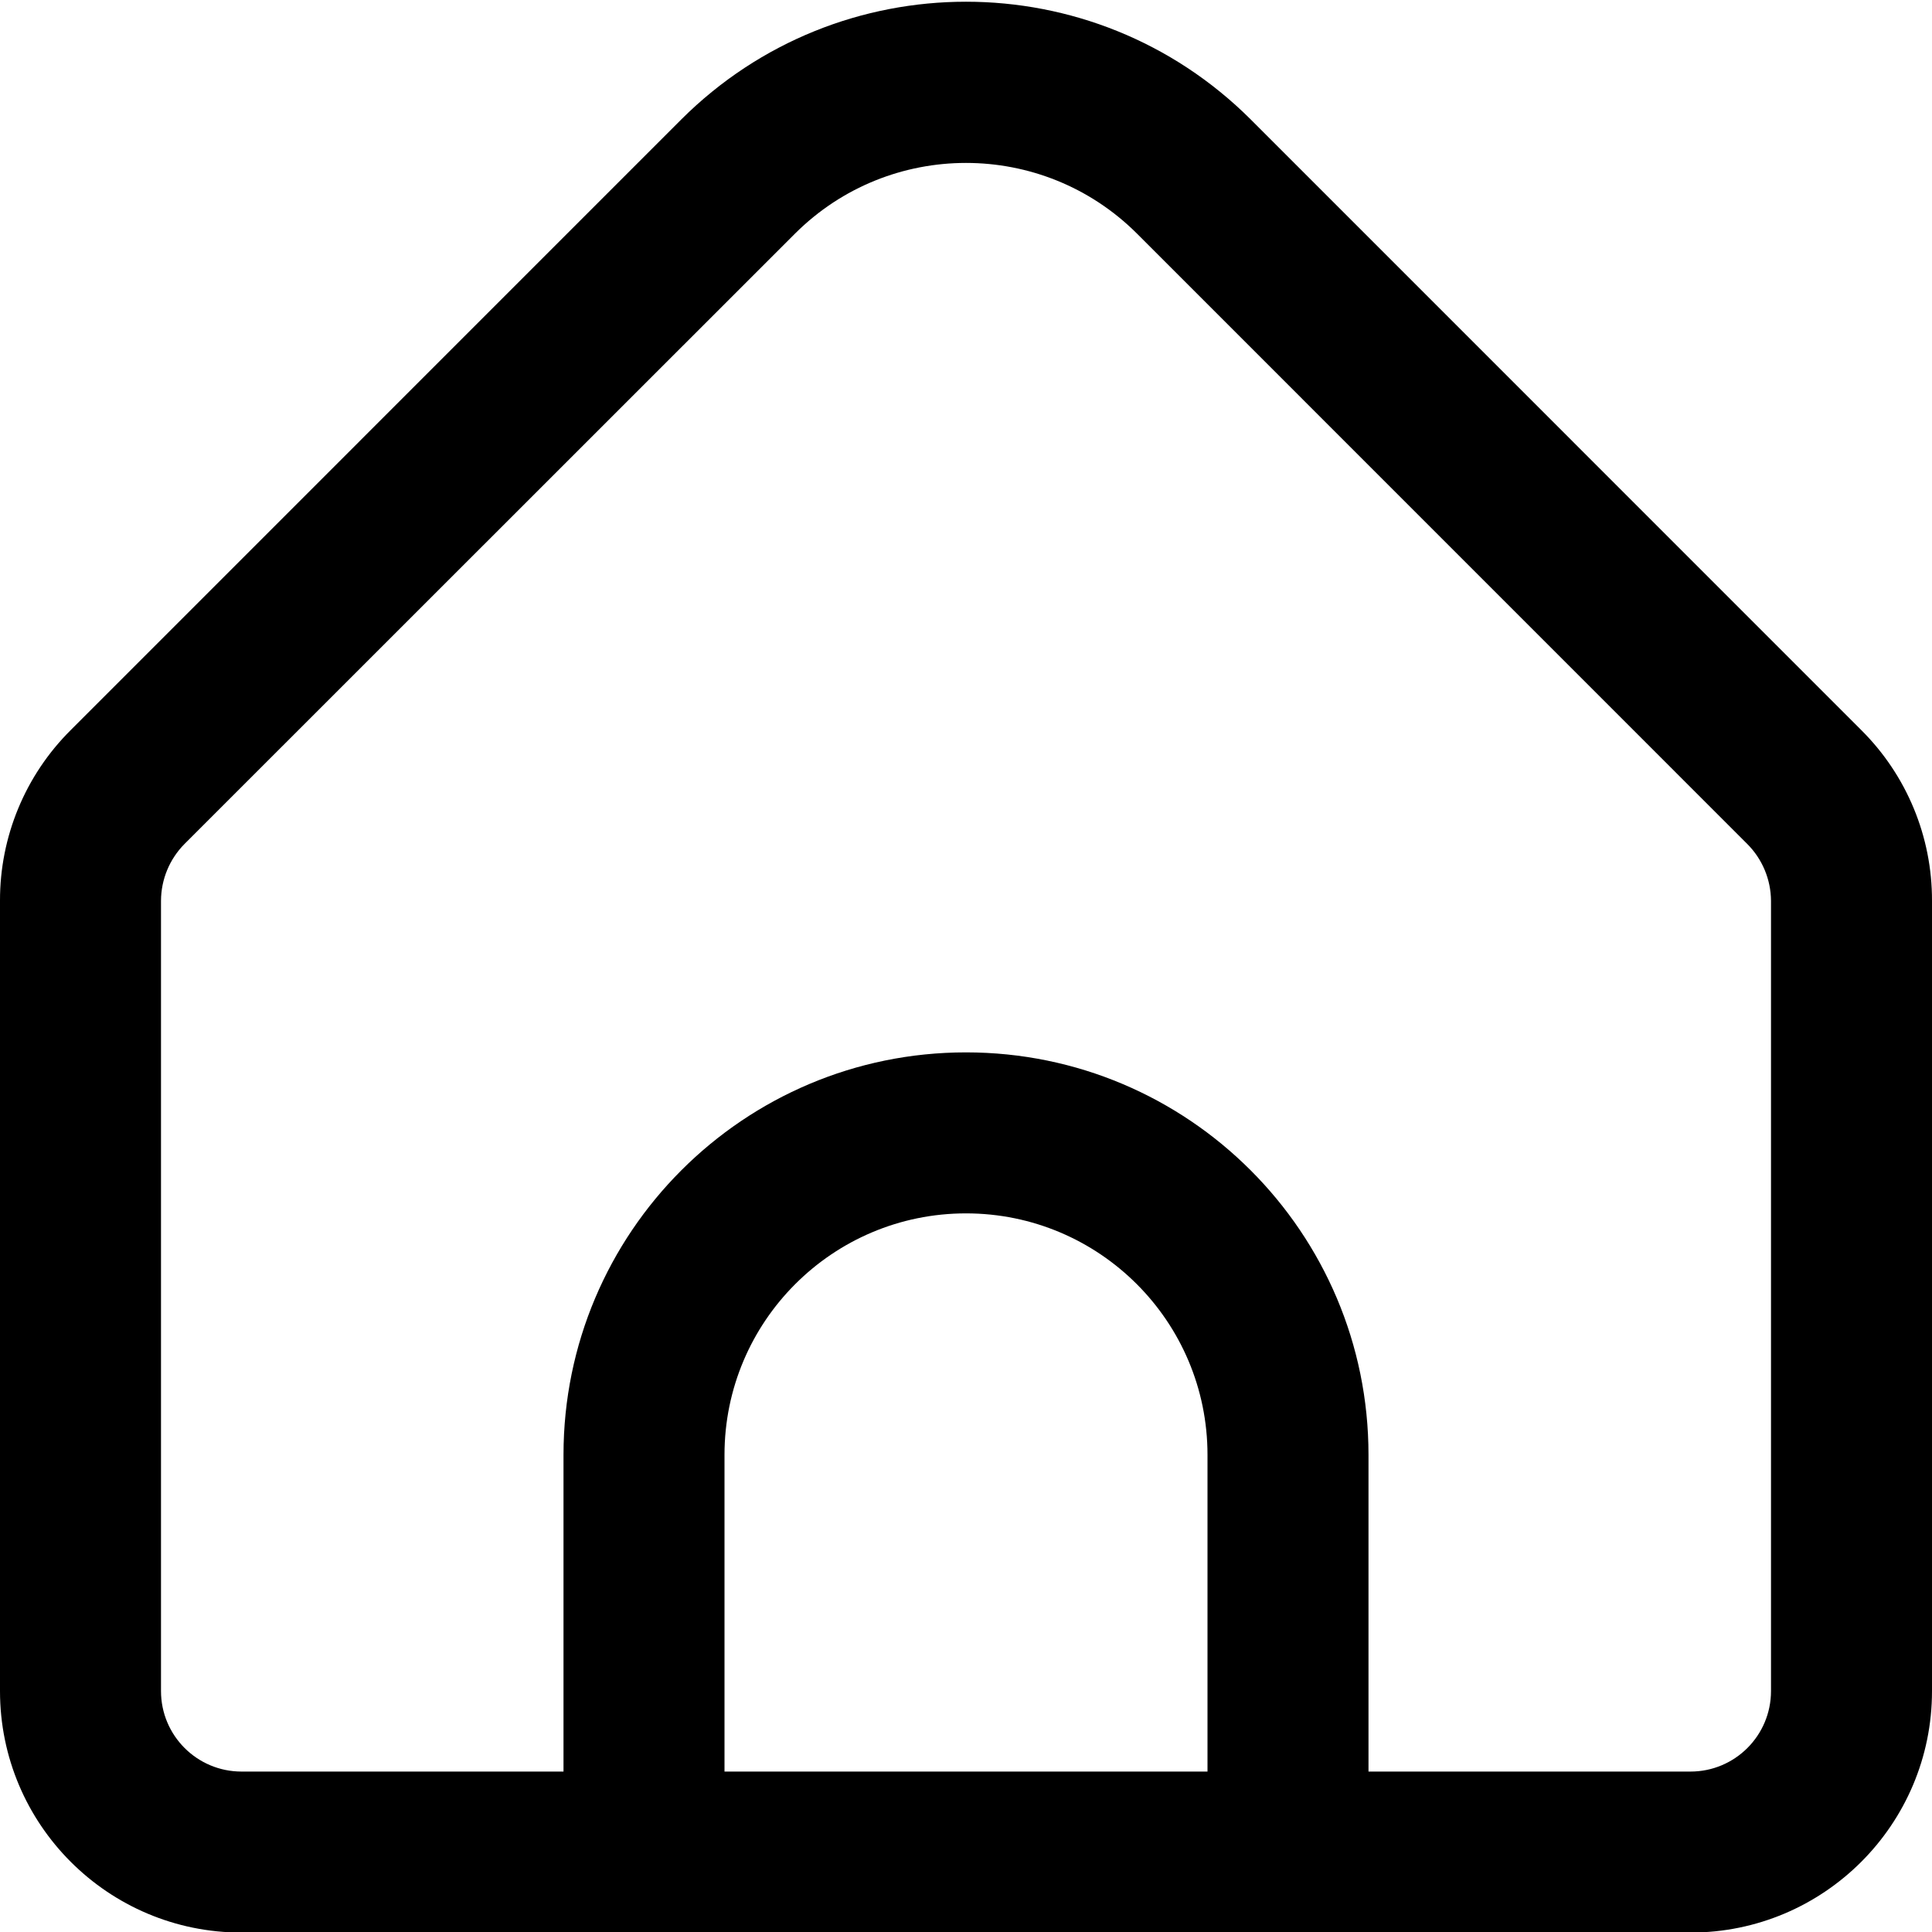
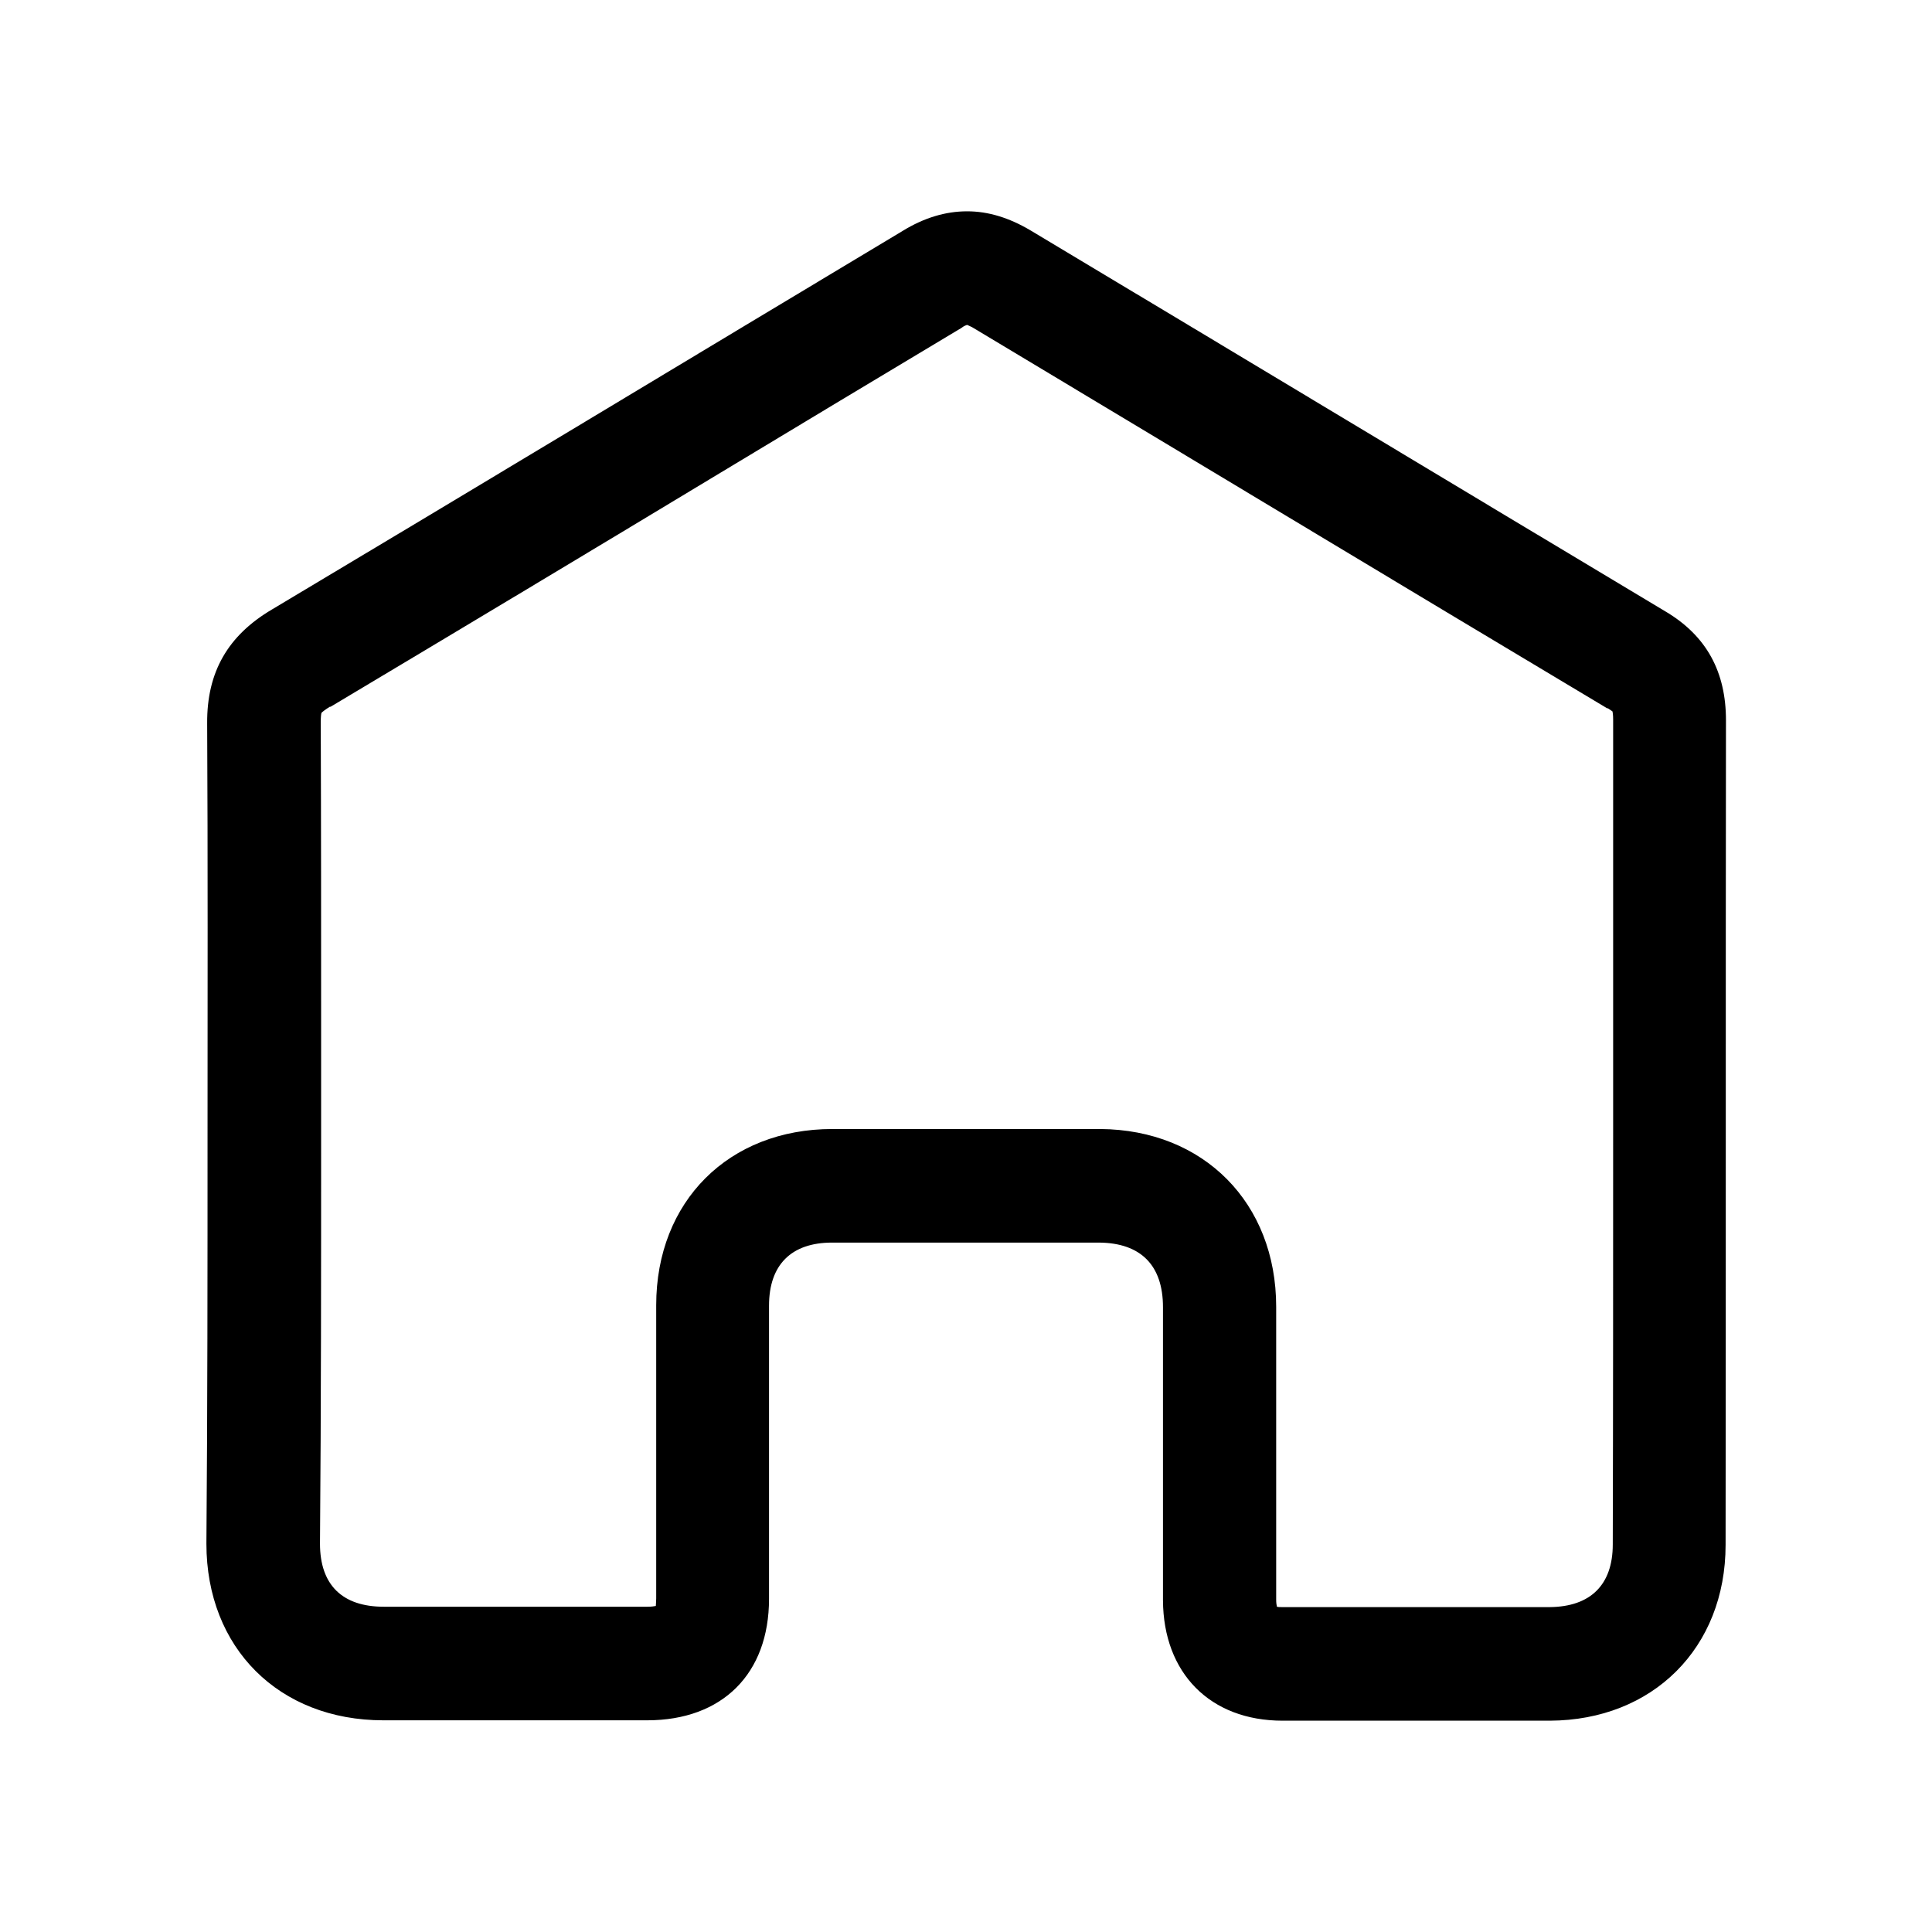
- <svg xmlns="http://www.w3.org/2000/svg" id="Outline" viewBox="0 0 24 24" width="512" height="512">
-   <path d="M23.121,9.069,15.536,1.483a5.008,5.008,0,0,0-7.072,0L.879,9.069A2.978,2.978,0,0,0,0,11.19v9.817a3,3,0,0,0,3,3H21a3,3,0,0,0,3-3V11.19A2.978,2.978,0,0,0,23.121,9.069ZM15,22.007H9V18.073a3,3,0,0,1,6,0Zm7-1a1,1,0,0,1-1,1H17V18.073a5,5,0,0,0-10,0v3.934H3a1,1,0,0,1-1-1V11.19a1.008,1.008,0,0,1,.293-.707L9.878,2.9a3.008,3.008,0,0,1,4.244,0l7.585,7.586A1.008,1.008,0,0,1,22,11.19Z" />
+ <svg xmlns="http://www.w3.org/2000/svg" version="1.1" id="Outline" x="0px" y="0px" viewBox="0 0 512 512" style="enable-background:new 0 0 512 512;" xml:space="preserve">
+   <g>
+     <g>
+       <g>
+         <path d="M256.3,86.1c0.2,0.1,0.7,0.3,1.3,0.6c28,16.8,56.5,33.9,84.1,50.5c27.6,16.6,56.1,33.7,84.2,50.5l0.1,0l0.1,0     c0.6,0.4,1,0.7,1.2,0.8c0.1,0.3,0.2,1,0.2,2.2c0,36.4,0,73.5,0,109.3c0,35.8,0,72.8-0.1,109.3c0,10.7-5.9,16.5-16.7,16.6h-70.8     c-0.7,0-1.2,0-1.5-0.1c-0.1-0.4-0.2-1-0.2-1.9v-77.6c0-27.5-19.2-46.9-46.6-47.1l-0.1,0h-0.1h-70.8c-27.5,0-46.7,19.2-46.7,46.7     v77.7c0,0.9-0.1,1.6-0.1,2c-0.5,0.1-1.2,0.2-2.2,0.2h-69.9c-11,0-16.9-5.8-16.9-16.7c0.3-36.4,0.3-73.3,0.3-109     c0-9,0-18.1,0-27.1c0-26.7,0-54.3-0.1-81.6l0,0l0,0c0-1.4,0.1-2.2,0.2-2.5c0.2-0.2,0.9-0.8,2.2-1.6l0.1,0l0.1,0     c34.5-20.6,69.5-41.6,103.3-62c20.9-12.6,42.5-25.6,63.9-38.4C255.4,86.4,256,86.2,256.3,86.1 M256.3,56     c-5.7,0-11.4,1.7-17.1,5.2c-55.7,33.4-111.3,67-167.1,100.3c-11.7,6.9-17.3,16.6-17.2,30.2c0.2,36.2,0.1,72.3,0.1,108.5     c0,36.2,0,72.6-0.3,108.9c0,27.6,19.2,46.8,46.9,46.8c23.3,0,46.6,0,69.9,0c19.9,0,32.3-12.3,32.3-32.2c0-25.9,0-51.8,0-77.7     c0-10.8,5.9-16.7,16.7-16.7c23.6,0,47.2,0,70.8,0c11,0.1,16.9,6,16.9,17.1c0,25.9,0,51.8,0,77.7c0.1,19.3,12.5,31.9,31.7,31.9     c23.6,0,47.2,0,70.8,0c27.3-0.1,46.6-19.3,46.6-46.6c0.1-72.9,0-145.7,0.1-218.5c0-12.8-5.1-22.4-16.1-28.9     C385.2,128.4,329.1,94.6,273,61C267.4,57.7,261.9,56,256.3,56L256.3,56z" />
+       </g>
+     </g>
+   </g>
</svg>
